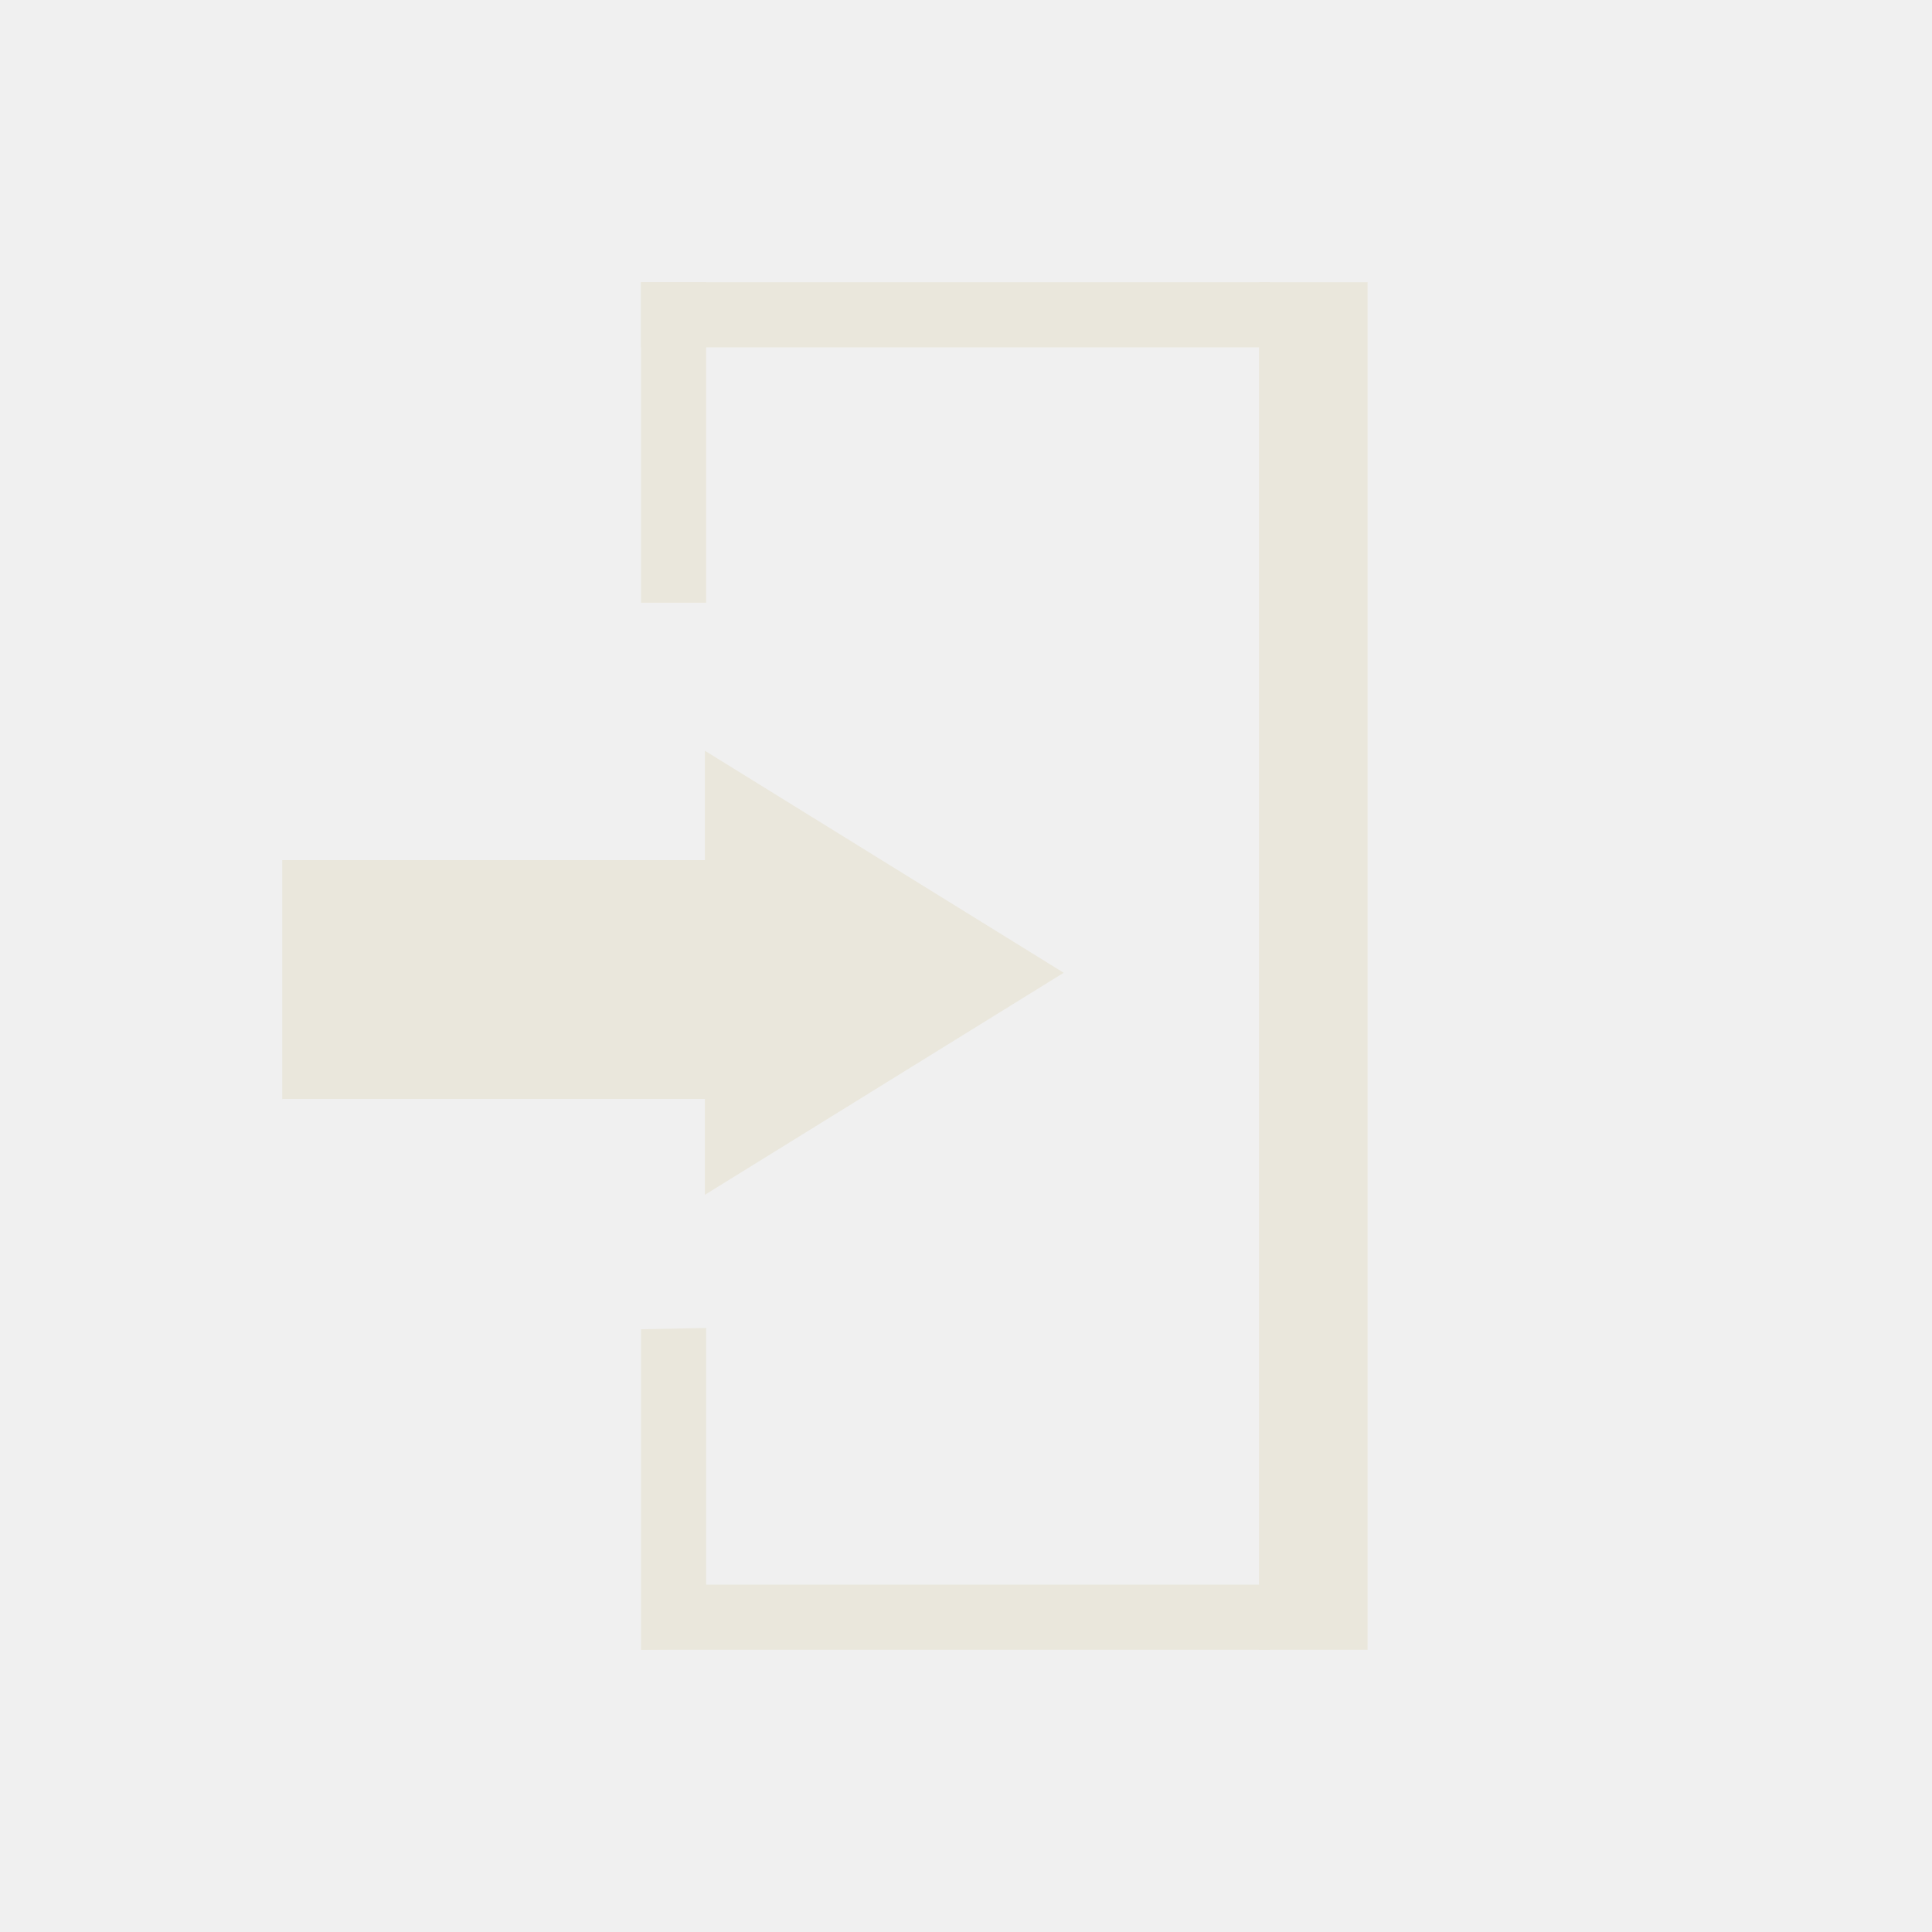
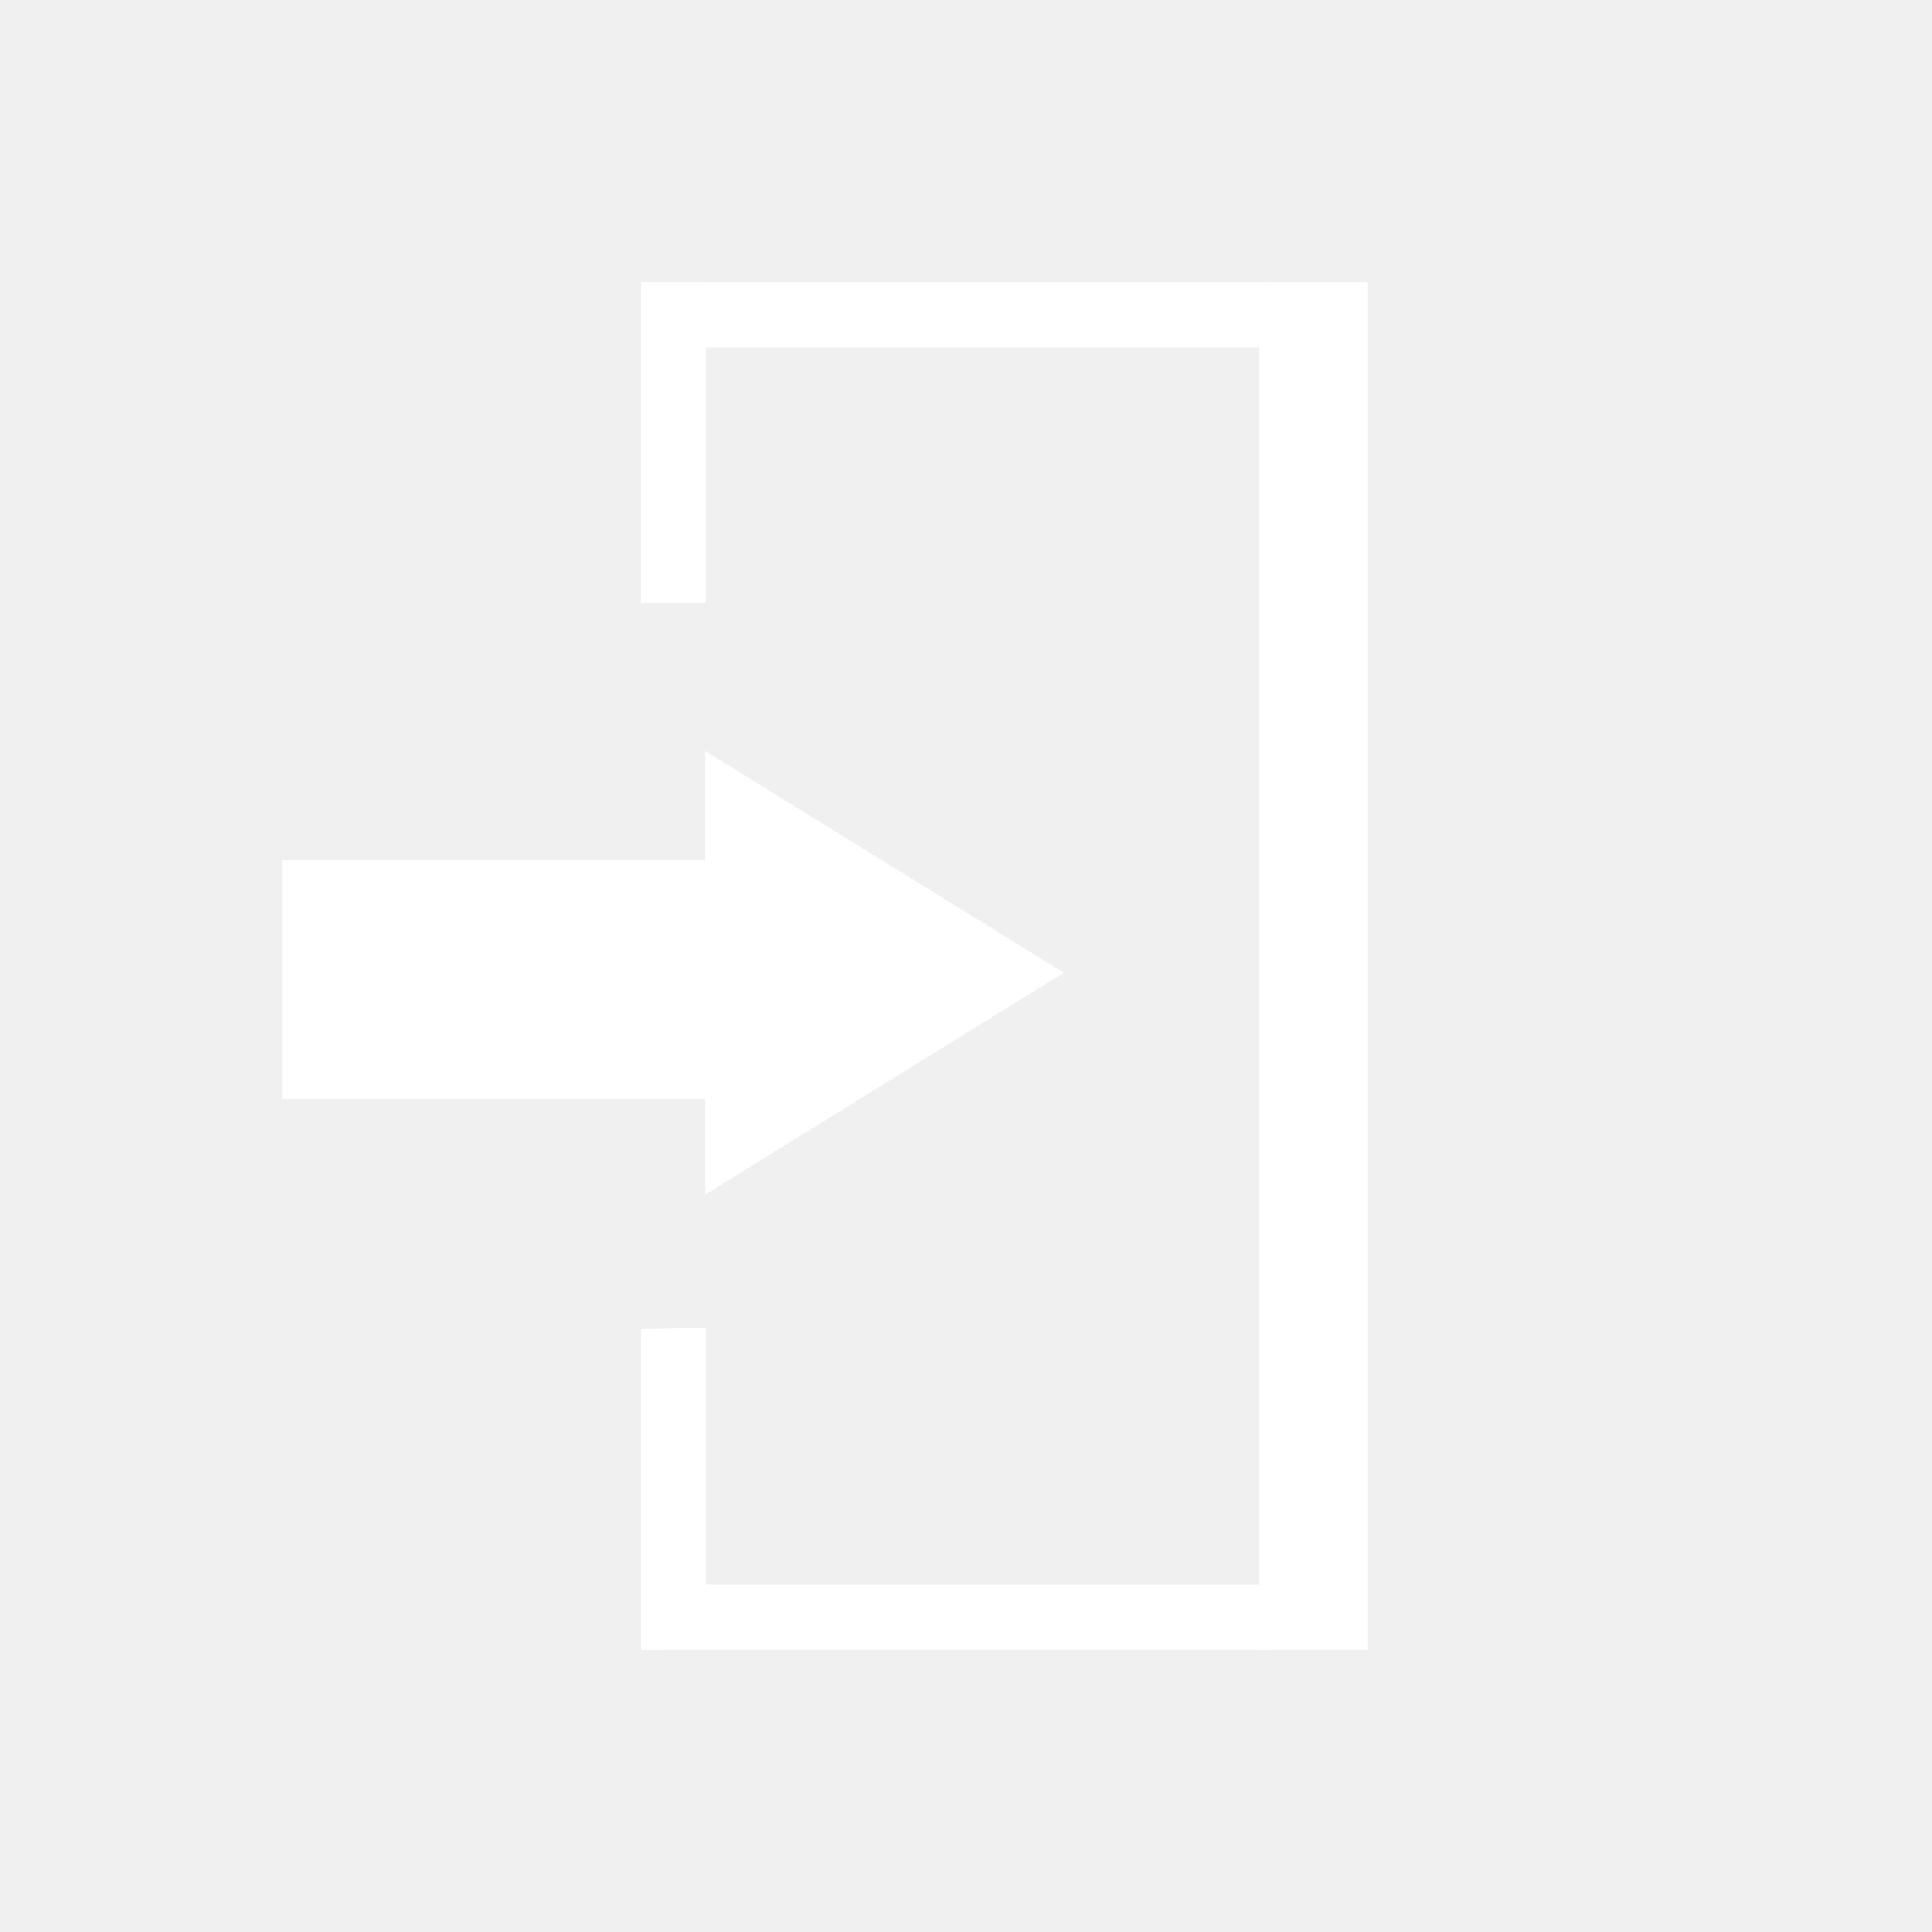
<svg xmlns="http://www.w3.org/2000/svg" width="89" height="89" viewBox="0 0 89 89" fill="none">
-   <line x1="31.03" y1="13" x2="31.03" y2="27.765" stroke="#EAE7DC" stroke-width="3" />
-   <path d="M58.5 14.5L29.53 14.5" stroke="#EAE7DC" stroke-width="3" />
-   <line y1="-1.5" x2="14.767" y2="-1.5" transform="matrix(0 -1 -0.99981 0.0194977 29.53 76)" stroke="#EAE7DC" stroke-width="3" />
-   <path d="M58.5 74.499L29.555 74.499" stroke="#EAE7DC" stroke-width="3" />
-   <line x1="60.499" y1="13" x2="60.499" y2="75.999" stroke="#EAE7DC" stroke-width="5" />
-   <path d="M32.97 35.48L48.05 44.812L32.97 54.144V35.48Z" fill="#EAE7DC" stroke="#EAE7DC" />
-   <rect x="33" y="50.624" width="20" height="11" transform="rotate(180 33 50.6242)" fill="#EAE7DC" />
+   <line x1="31.03" y1="13" x2="31.03" y2="27.765" stroke="white" stroke-width="3" />
+   <path d="M58.5 14.5L29.53 14.5" stroke="white" stroke-width="3" />
+   <line y1="-1.5" x2="14.767" y2="-1.5" transform="matrix(0 -1 -0.99981 0.0194977 29.53 76)" stroke="white" stroke-width="3" />
+   <path d="M58.5 74.499L29.555 74.499" stroke="white" stroke-width="3" />
+   <line x1="60.499" y1="13" x2="60.499" y2="75.999" stroke="white" stroke-width="5" />
+   <path d="M32.97 35.48L48.05 44.812L32.97 54.144V35.48Z" fill="white" stroke="white" />
+   <rect x="33" y="50.624" width="20" height="11" transform="rotate(180 33 50.6242)" fill="white" />
</svg>
